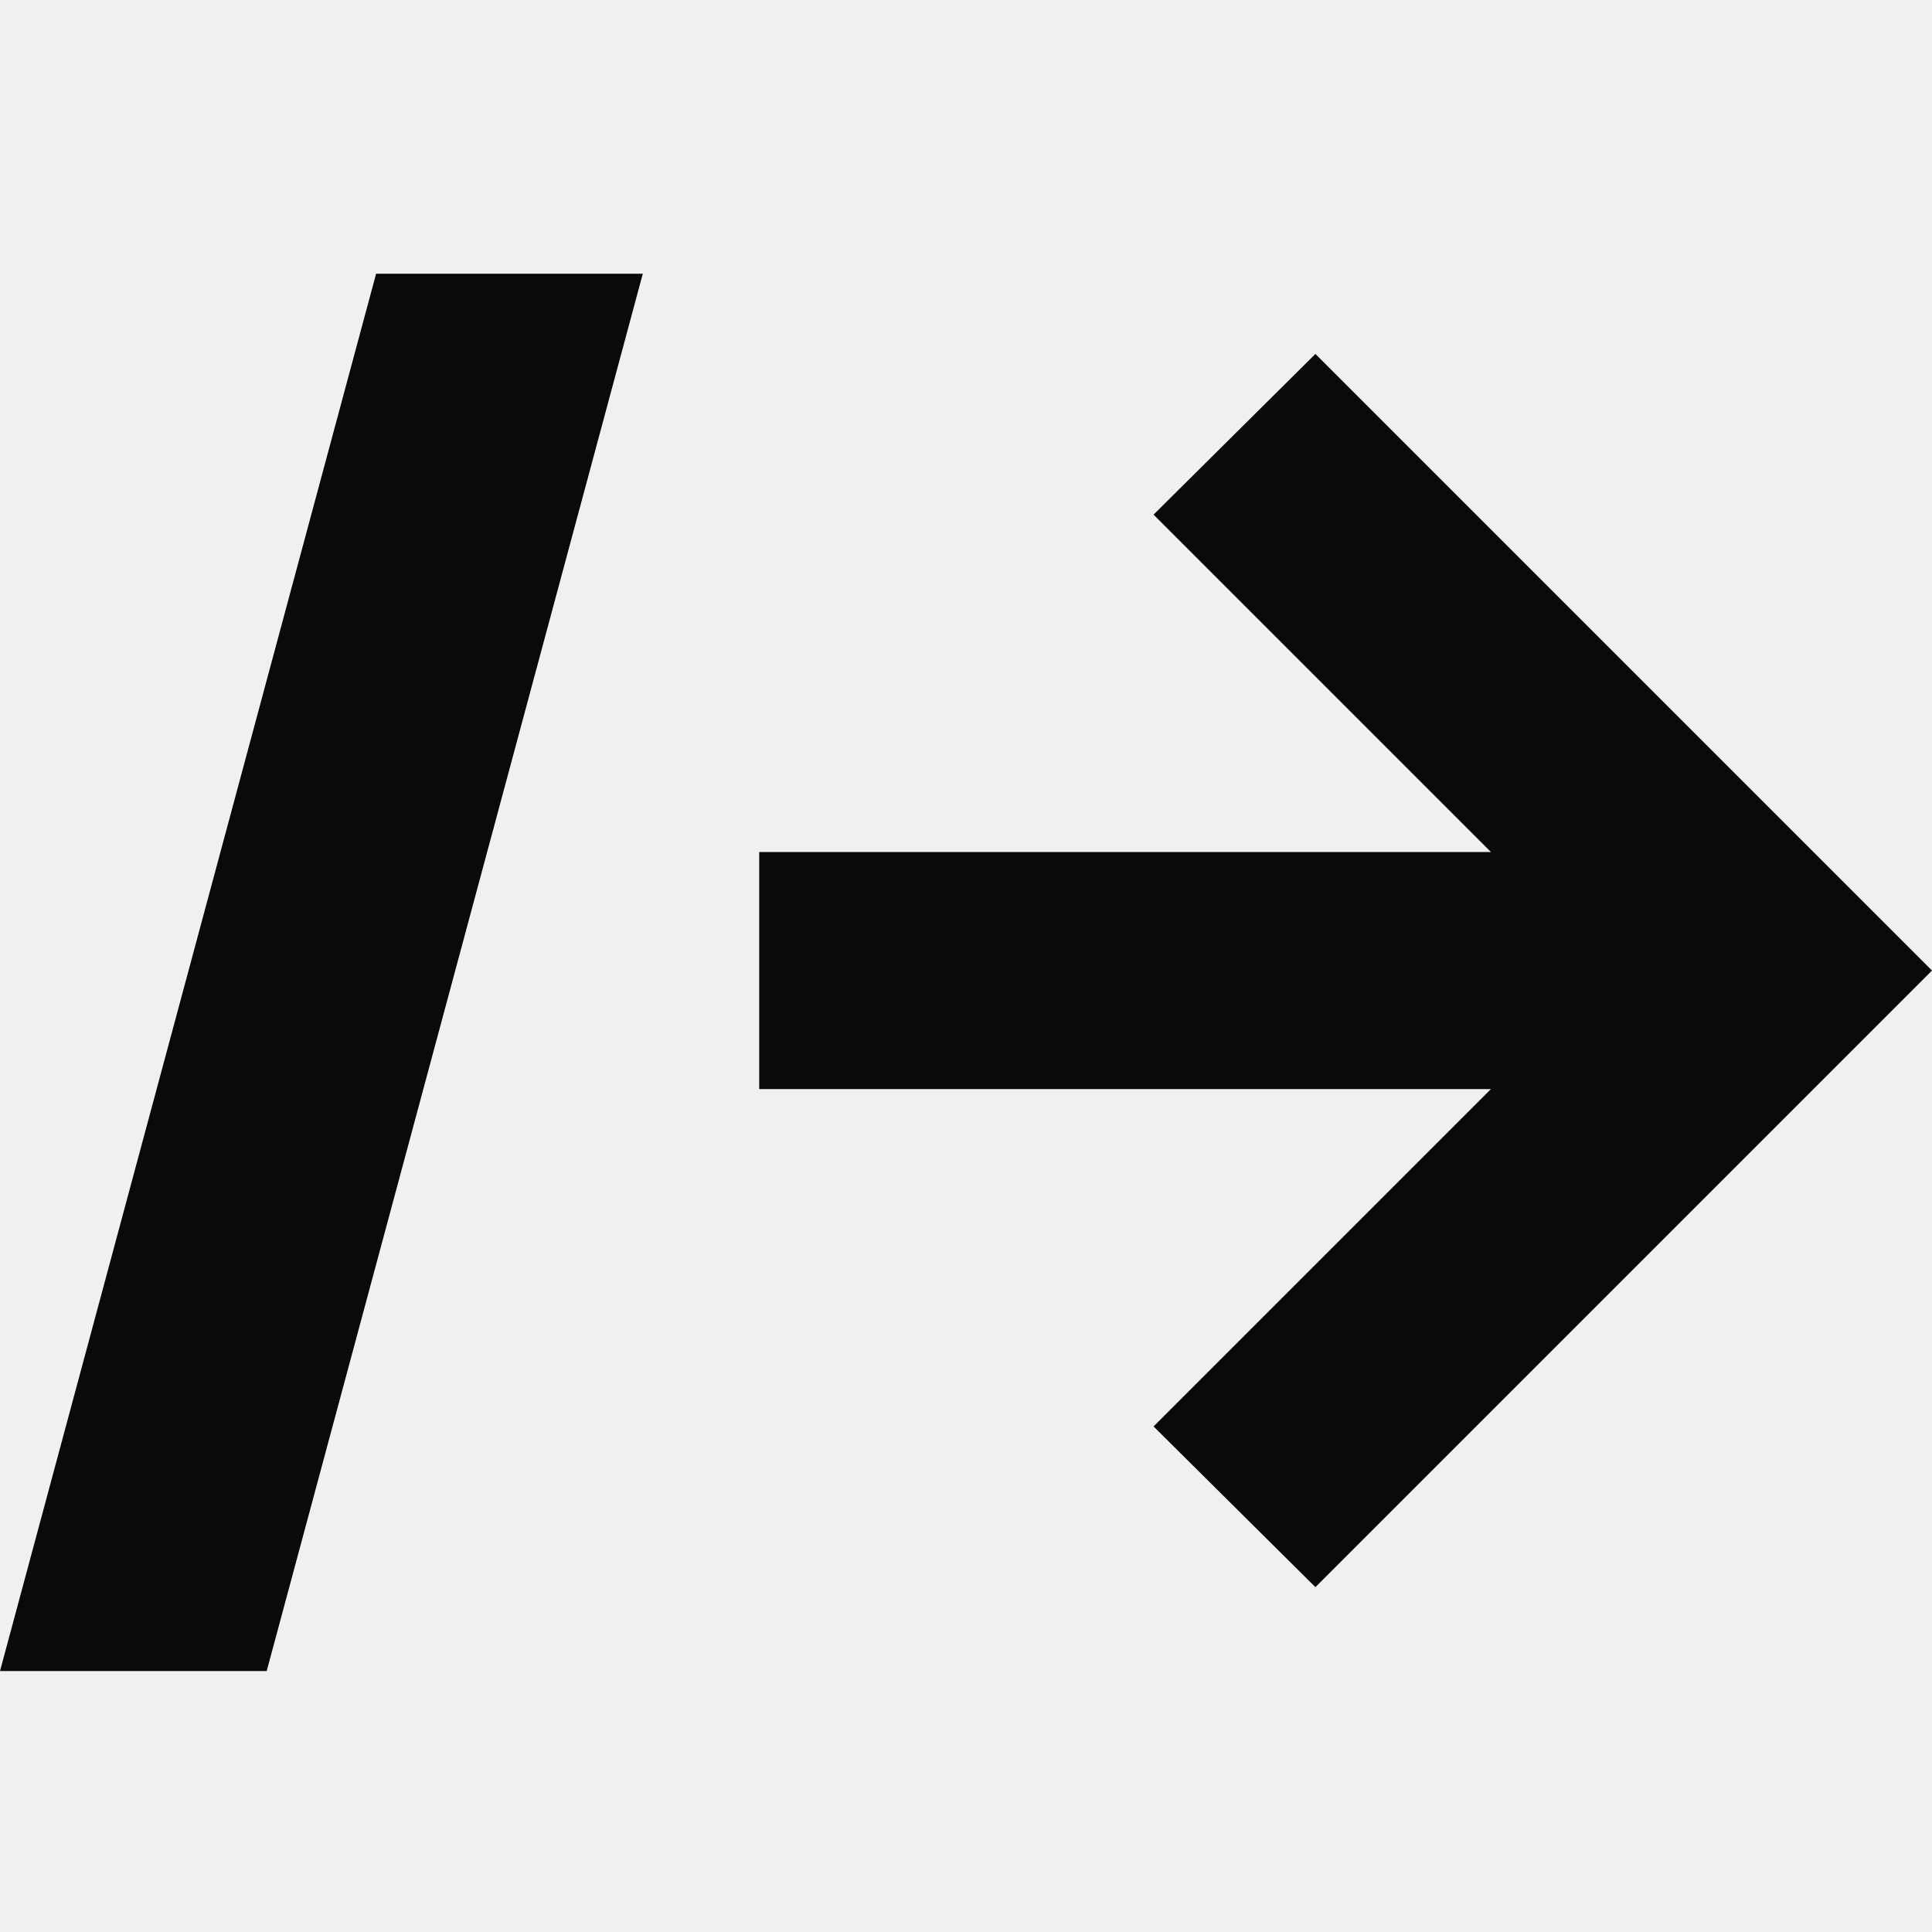
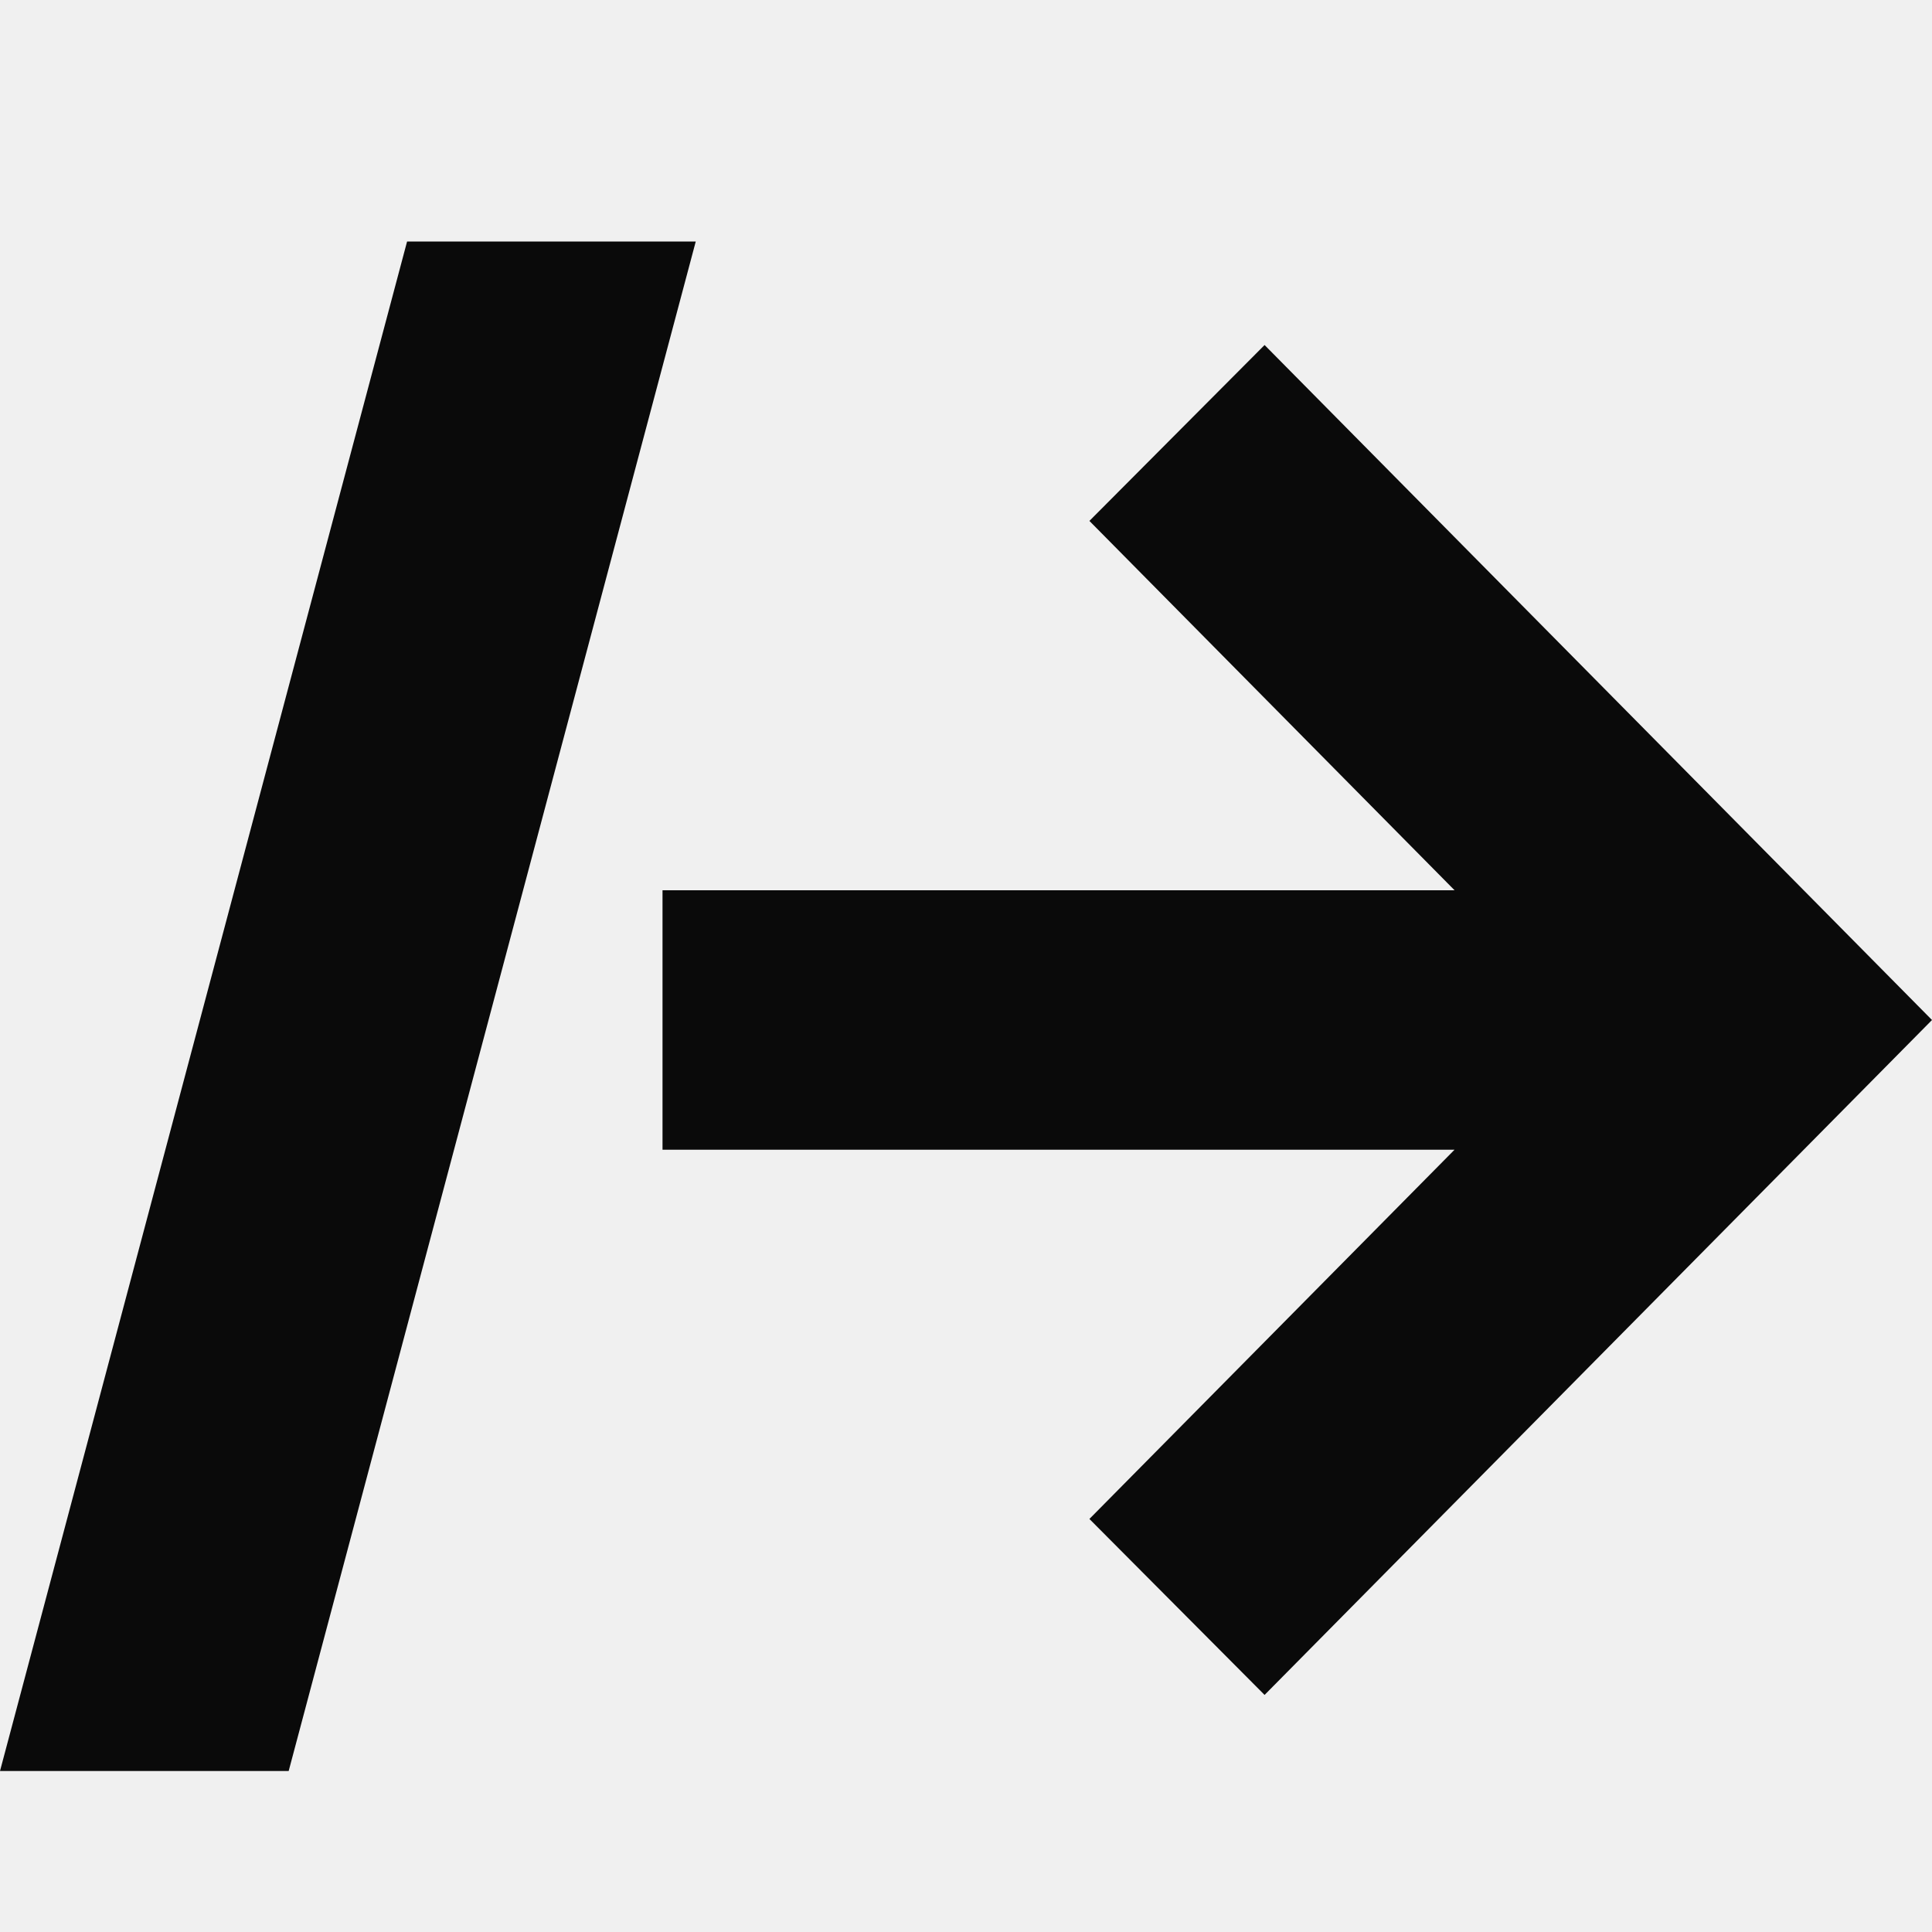
- <svg xmlns="http://www.w3.org/2000/svg" width="120" height="120" viewBox="0 0 120 120" fill="none">
+ <svg xmlns="http://www.w3.org/2000/svg" width="24" height="24" viewBox="0 0 24 24" fill="currentColor">
  <style>
-   path { fill: #0A0A0A; }
+   path { fill: #0a0a0a; }
  @media (prefers-color-scheme: dark) {
-     path { fill: #ffffff; }
+     path { fill: #fafafa; }
  }
</style>
-   <path d="M39.926 17L16.565 103.791H0L23.361 17H39.926Z" />
-   <path d="M81.702 98.58L71.649 88.599L92.604 67.644H47.156V52.92H92.604L71.649 31.965L81.702 21.984L120 60.282L81.702 98.58Z" />
+   <path d="M8.643 3L3.586 22H0L5.057 3H8.643Z" />
+   <path d="M15.709 21.055L13.533 18.869L18.069 14.282H8.23V11.059H18.069L13.533 6.471L15.709 4.286L24 12.671L15.709 21.055Z" />
</svg>
